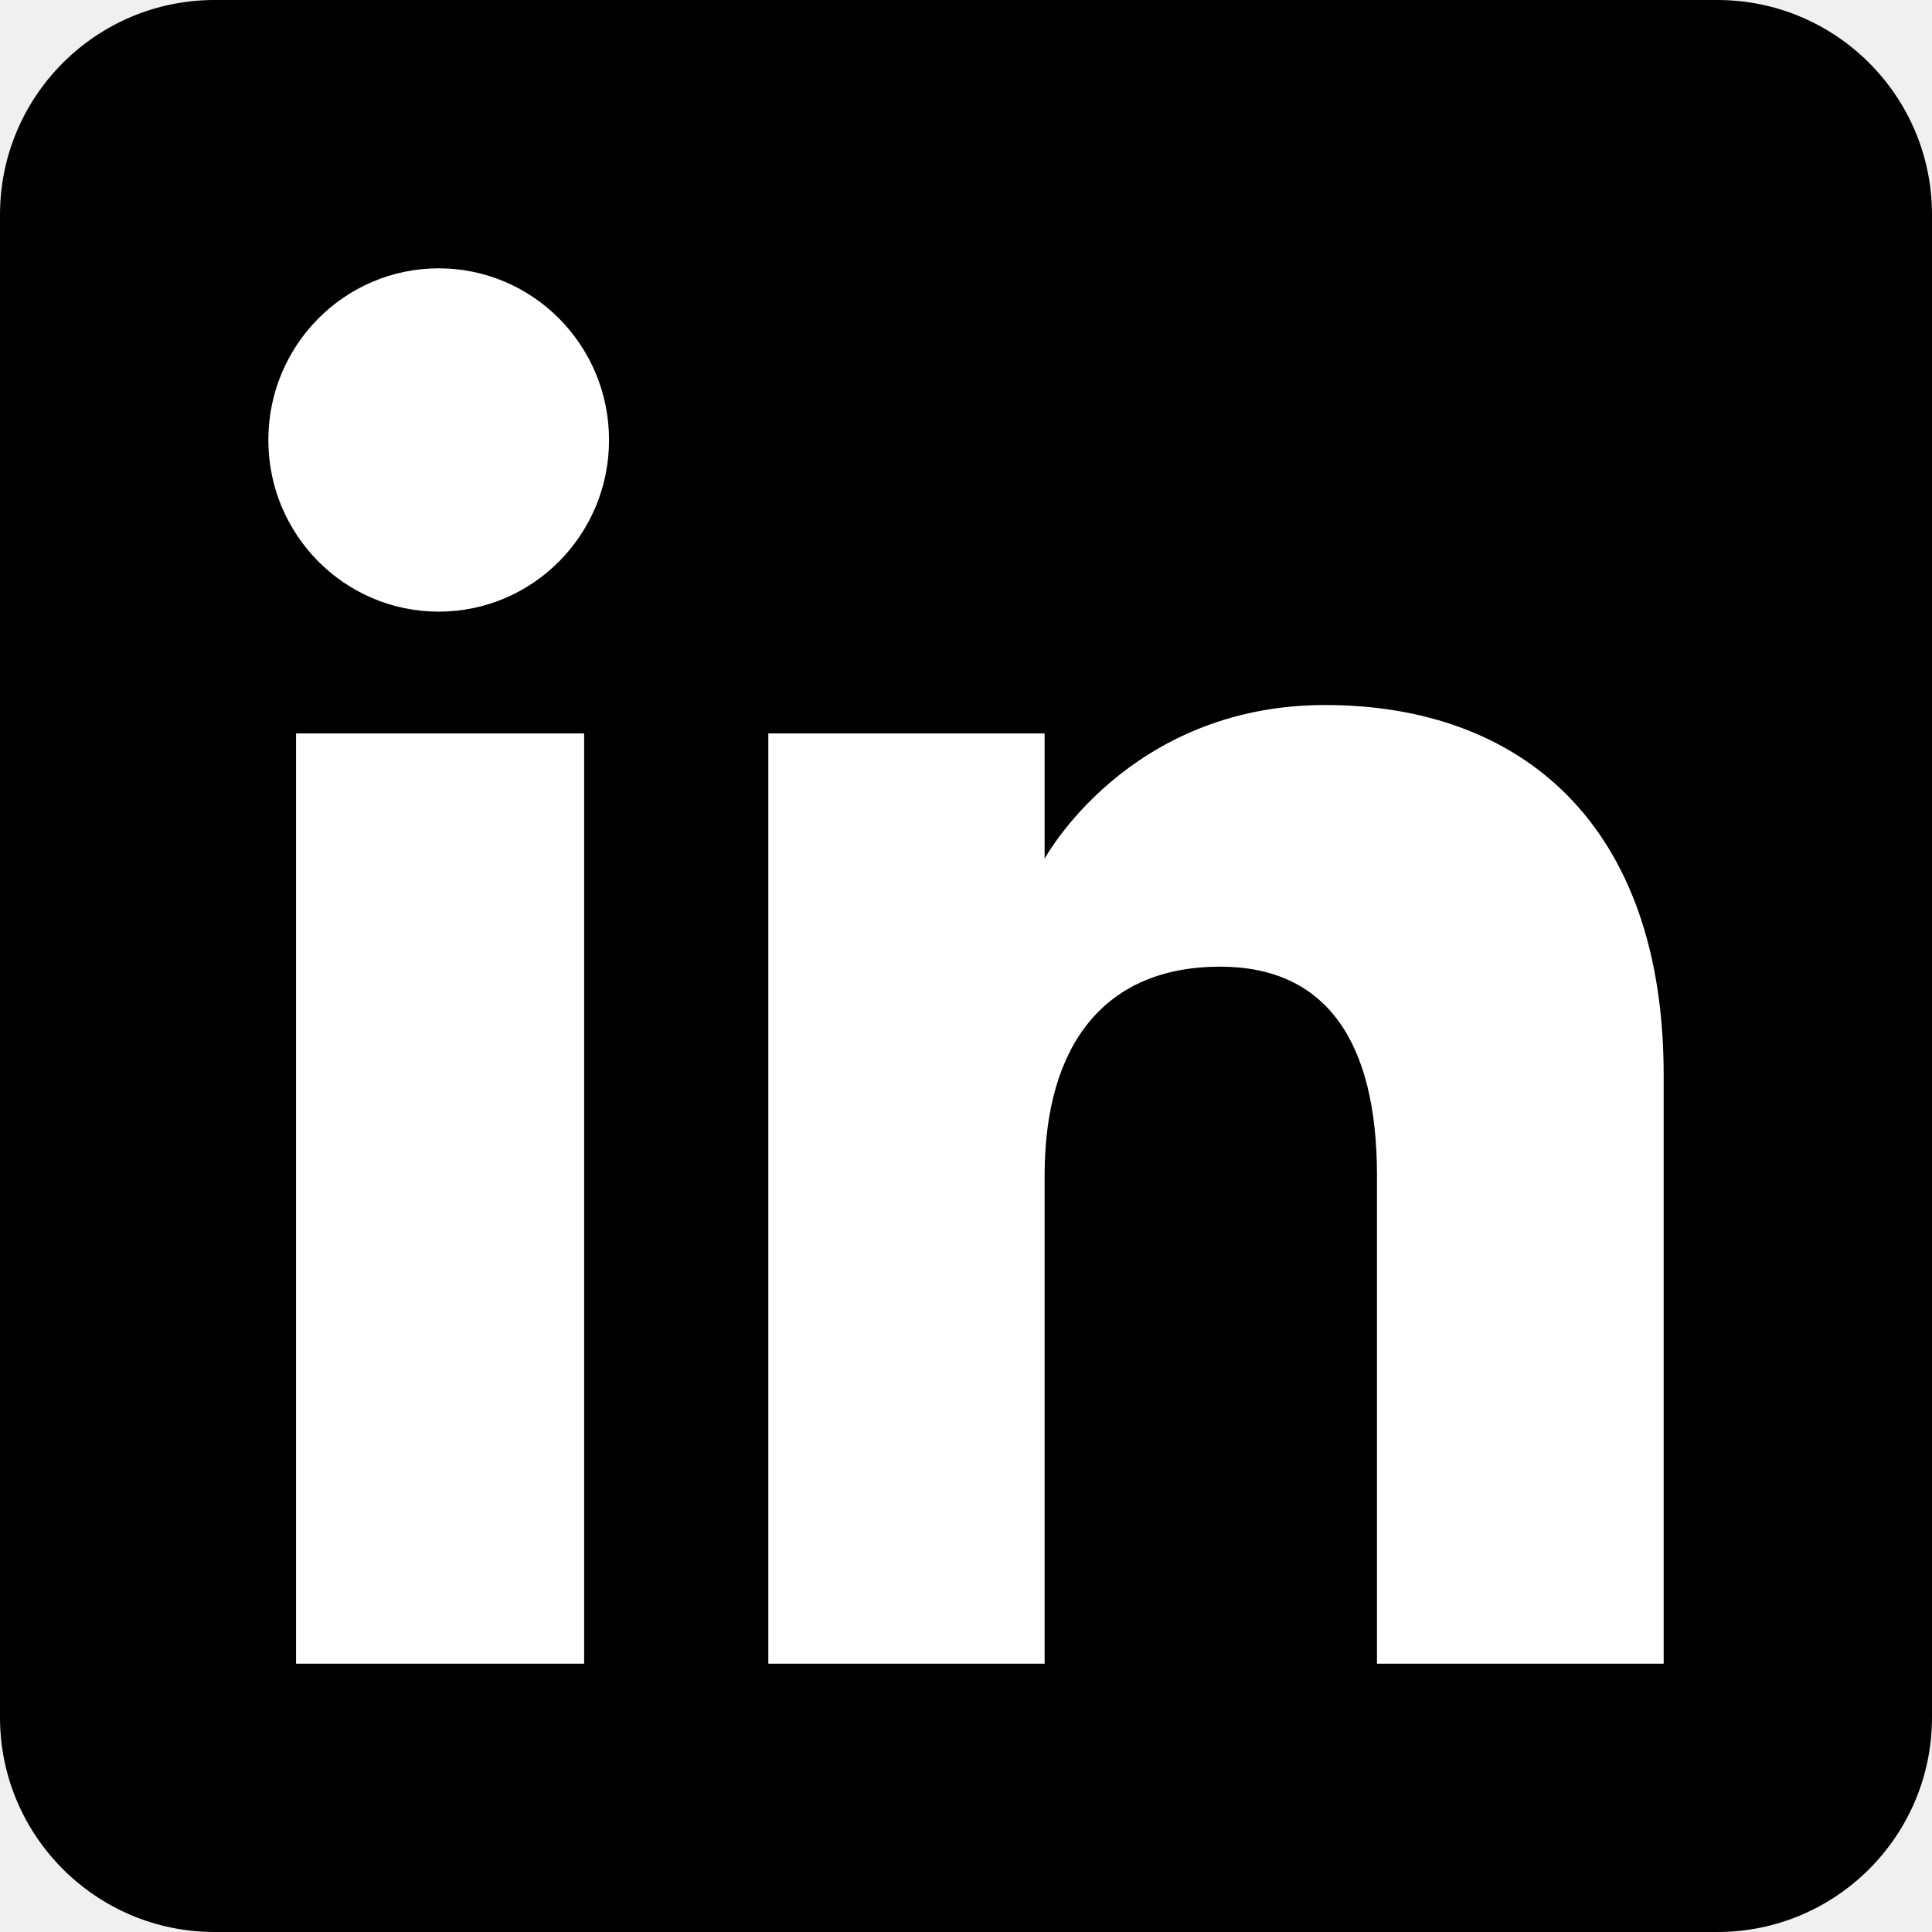
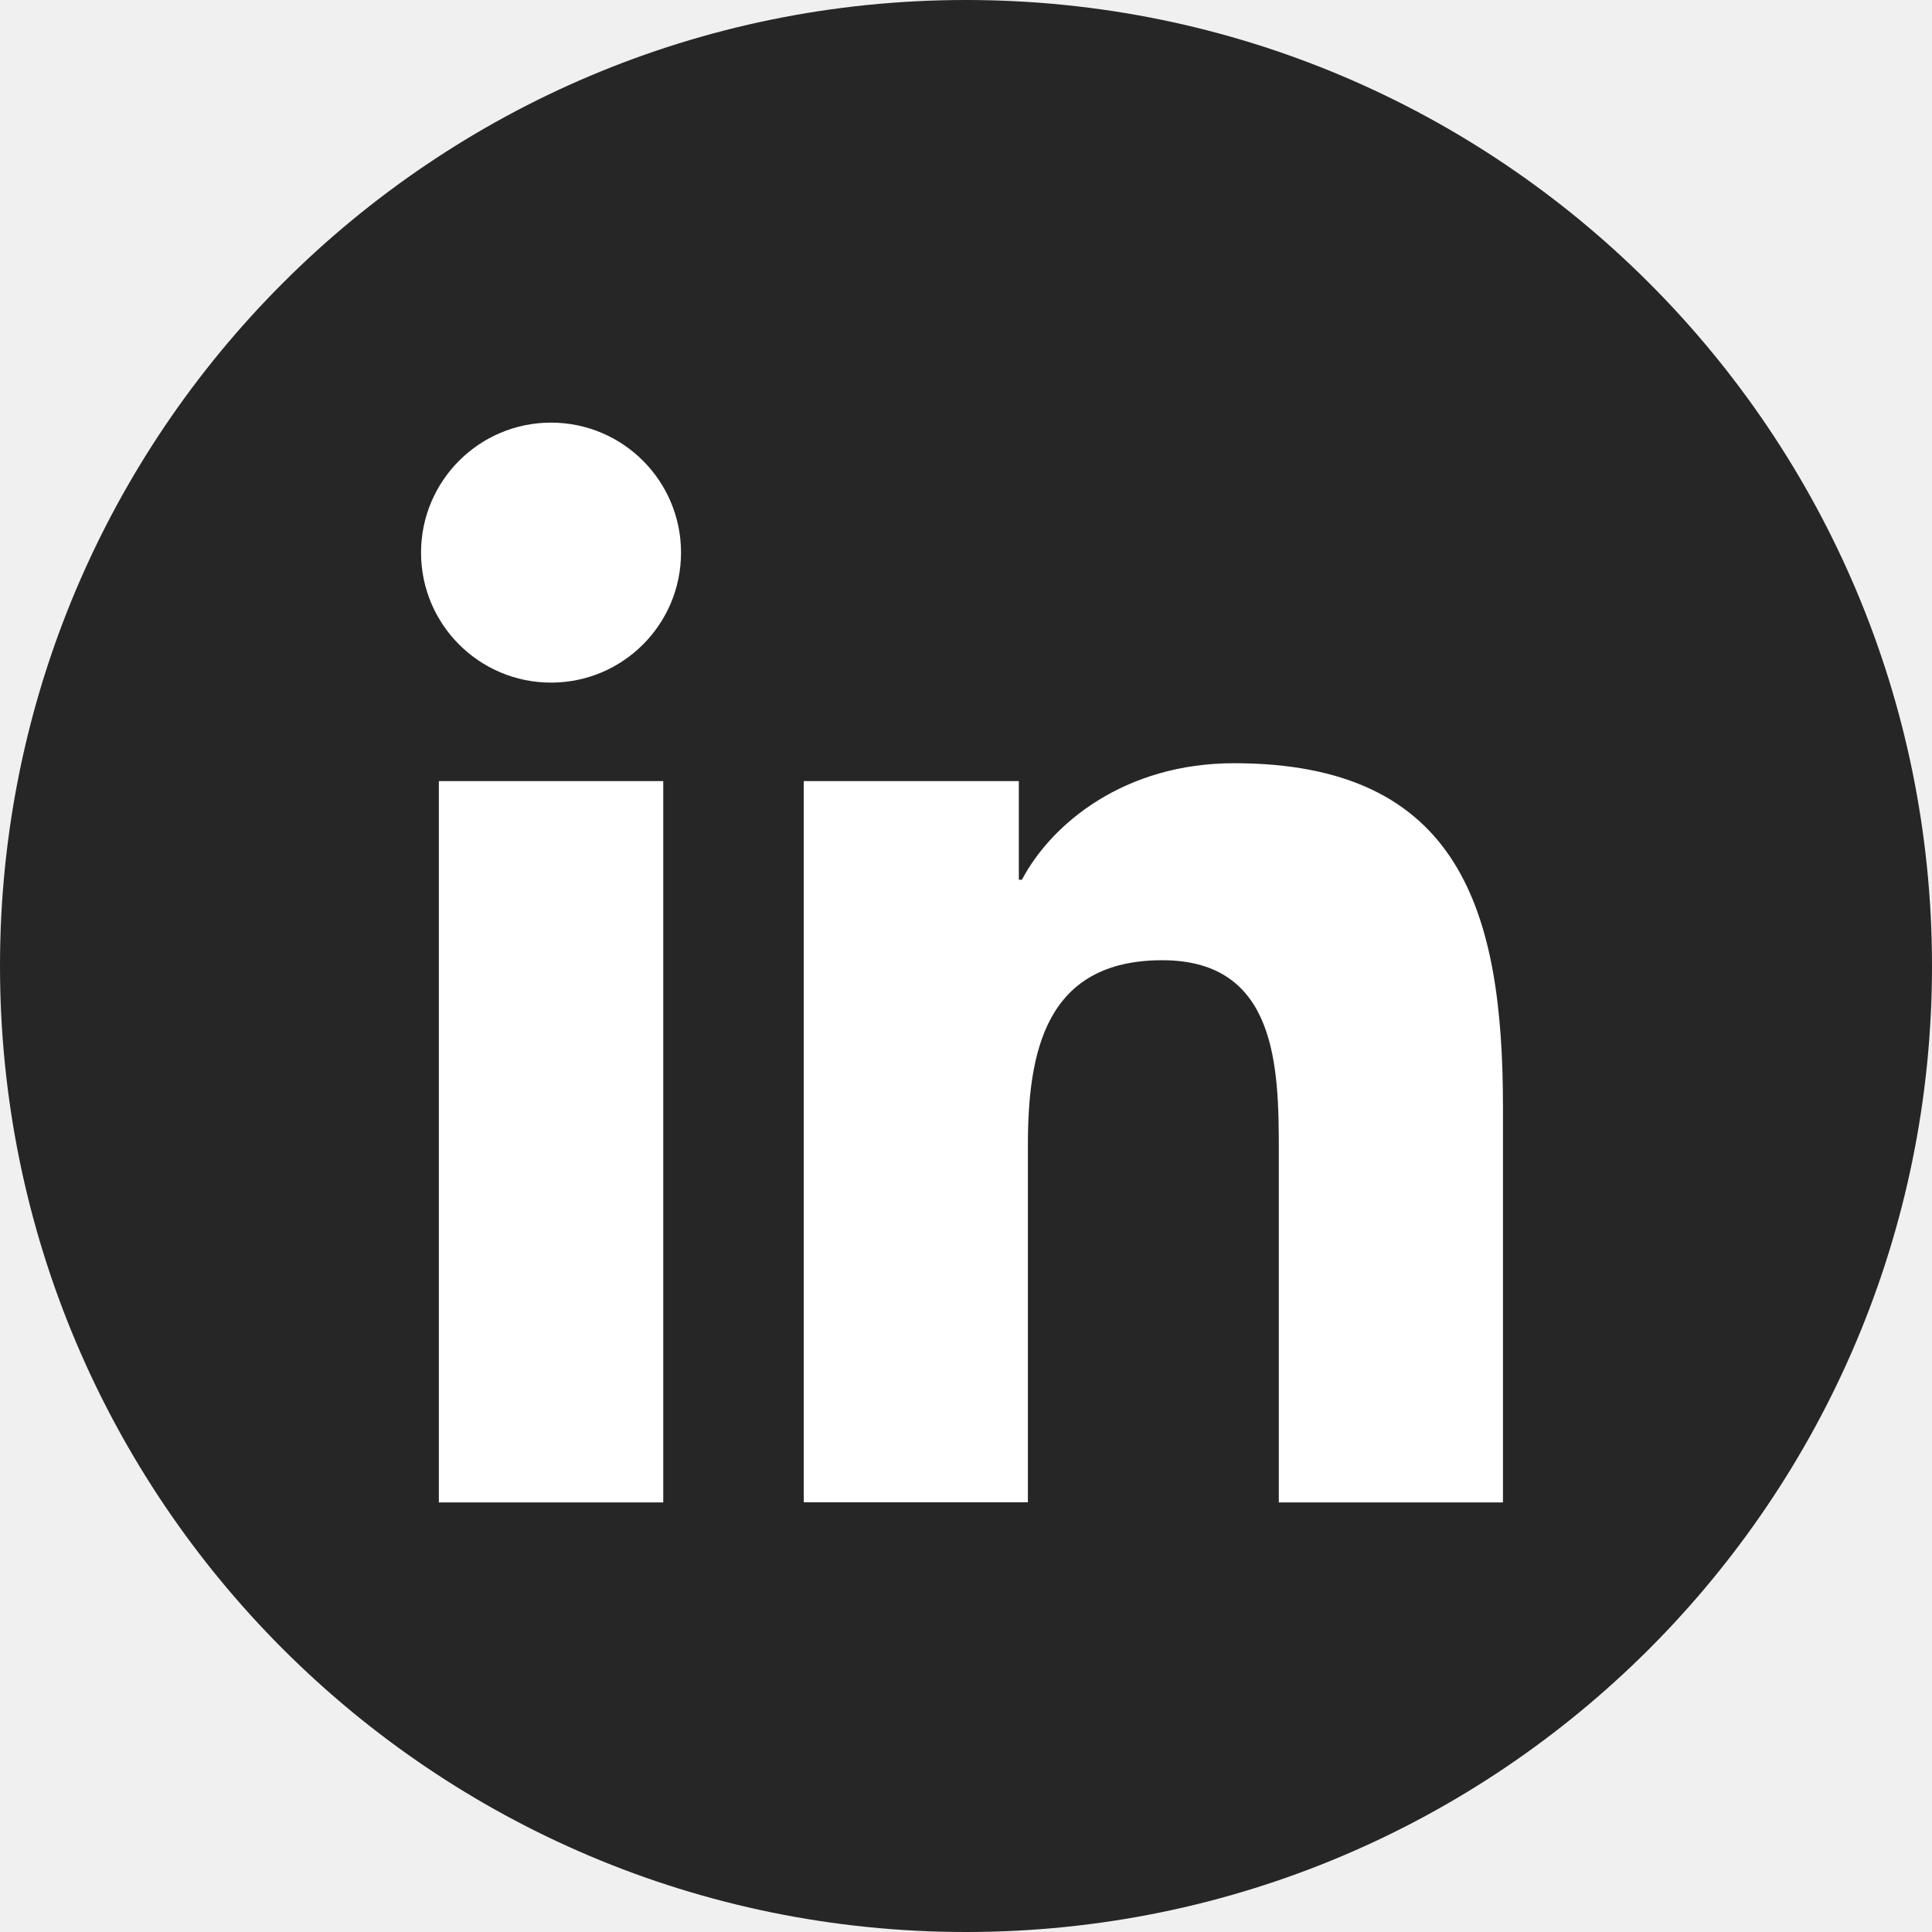
- <svg xmlns="http://www.w3.org/2000/svg" viewBox="0 0 72 72" version="1.1">
-   <defs />
-   <g id="Page-1" stroke="none" stroke-width="1" fill="none" fill-rule="evenodd">
-     <g id="Social-Icons---Rounded-Black" transform="translate(-376, -267)">
-       <g id="Linkedin" transform="translate(376, 267)">
-         <path d="M8,72 L64,72 C68.418,72 72,68.418 72,64 L72,8 C72,3.582 68.418,-8.11624501e-16 64,0 L8,0 C3.582,8.11624501e-16 -5.41083001e-16,3.582 0,8 L0,64 C5.41083001e-16,68.418 3.582,72 8,72 Z" id="Rounded" fill="#000000" />
-         <path d="M62,62 L51.316,62 L51.316,43.802 C51.316,38.813 49.42,36.025 45.471,36.025 C41.175,36.025 38.93,38.926 38.93,43.802 L38.93,62 L28.633,62 L28.633,27.333 L38.93,27.333 L38.93,32.003 C38.93,32.003 42.026,26.274 49.383,26.274 C56.736,26.274 62,30.764 62,40.051 L62,62 Z M16.349,22.794 C12.842,22.794 10,19.93 10,16.397 C10,12.864 12.842,10 16.349,10 C19.857,10 22.697,12.864 22.697,16.397 C22.697,19.93 19.857,22.794 16.349,22.794 Z M11.033,62 L21.769,62 L21.769,27.333 L11.033,27.333 L11.033,62 Z" fill="#FFFFFF" />
-       </g>
+ <svg xmlns="http://www.w3.org/2000/svg" id="Layer_1" data-name="Layer 1" viewBox="0 0 512 512">
+   <g id="Linkedin">
+     <circle id="back" cx="256" cy="256" r="256" fill="#262626" />
+     <g id="Linkedin-2" data-name="Linkedin">
+       <path d="M116.3,207h59.47V398.16H116.3Zm29.75-95a34.45,34.45,0,1,1-34.47,34.45A34.46,34.46,0,0,1,146.05,112" fill="#fff" />
+       <path d="M213,207h57v26.14h.82c7.92-15,27.31-30.88,56.21-30.88,60.16,0,71.27,39.59,71.27,91.07V398.16H338.9v-93c0-22.17-.38-50.69-30.87-50.69-30.91,0-35.63,24.16-35.63,49.1v94.55H213Z" fill="#fff" />
    </g>
  </g>
</svg>
